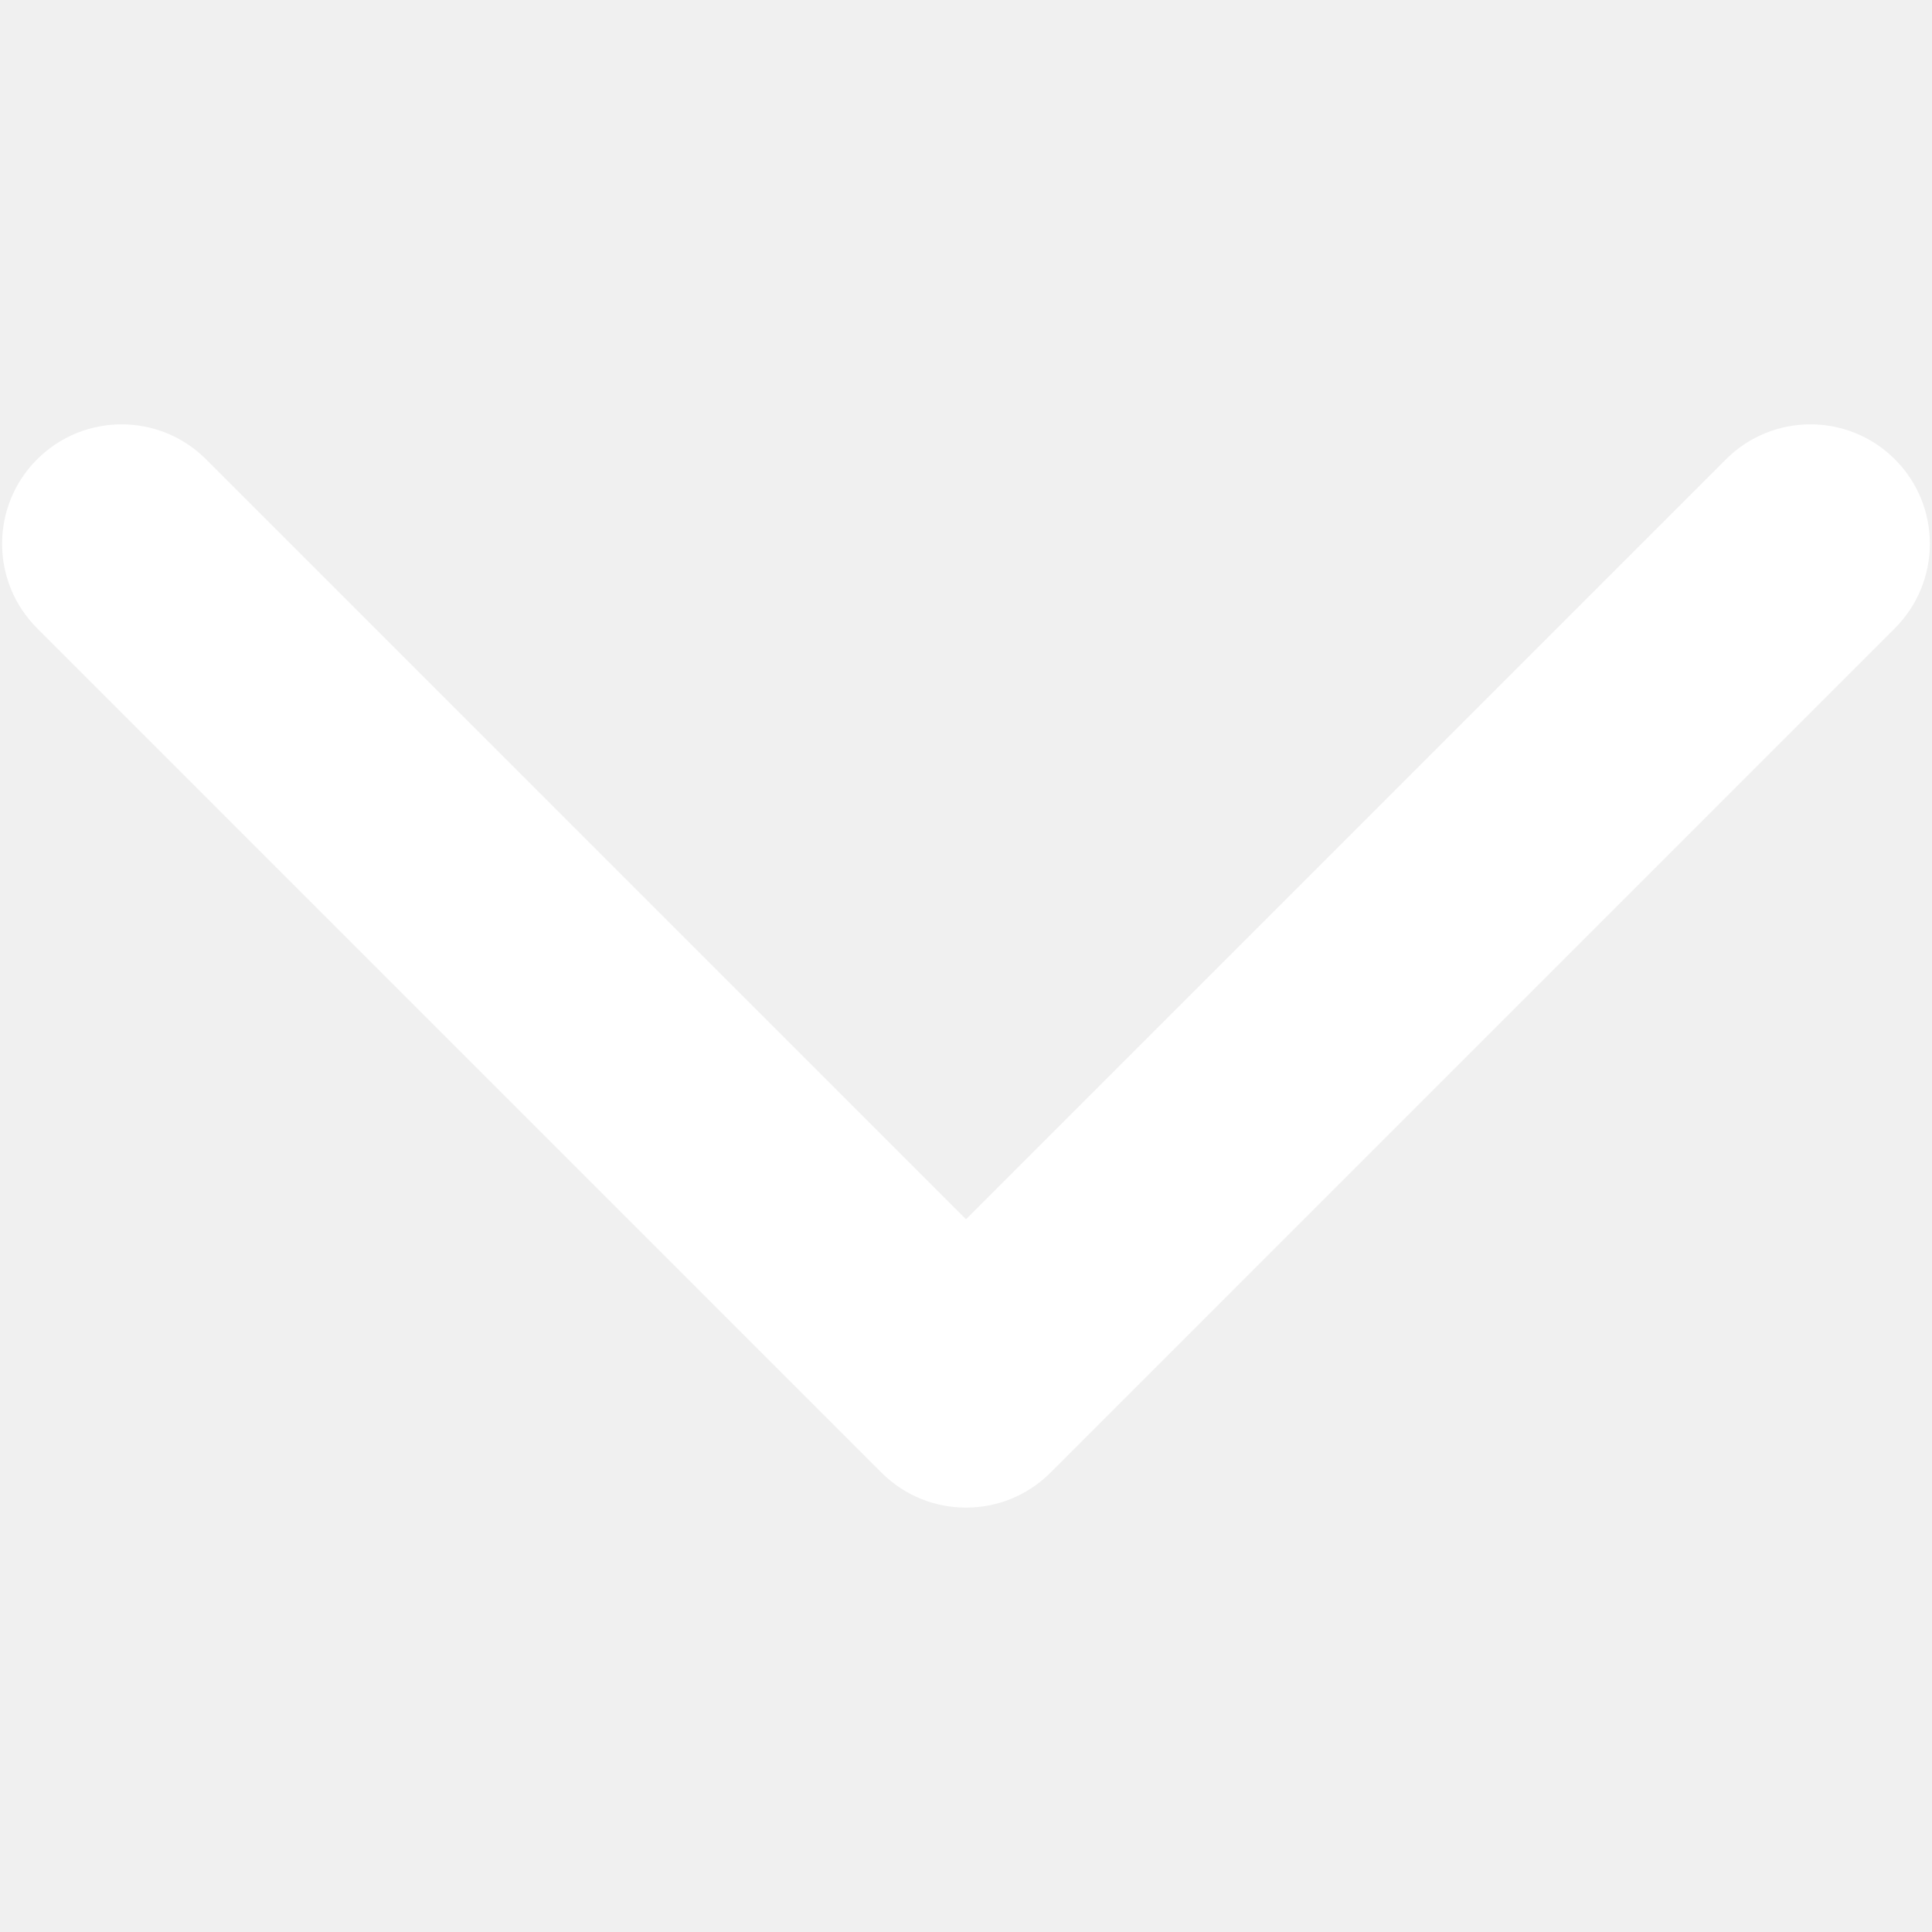
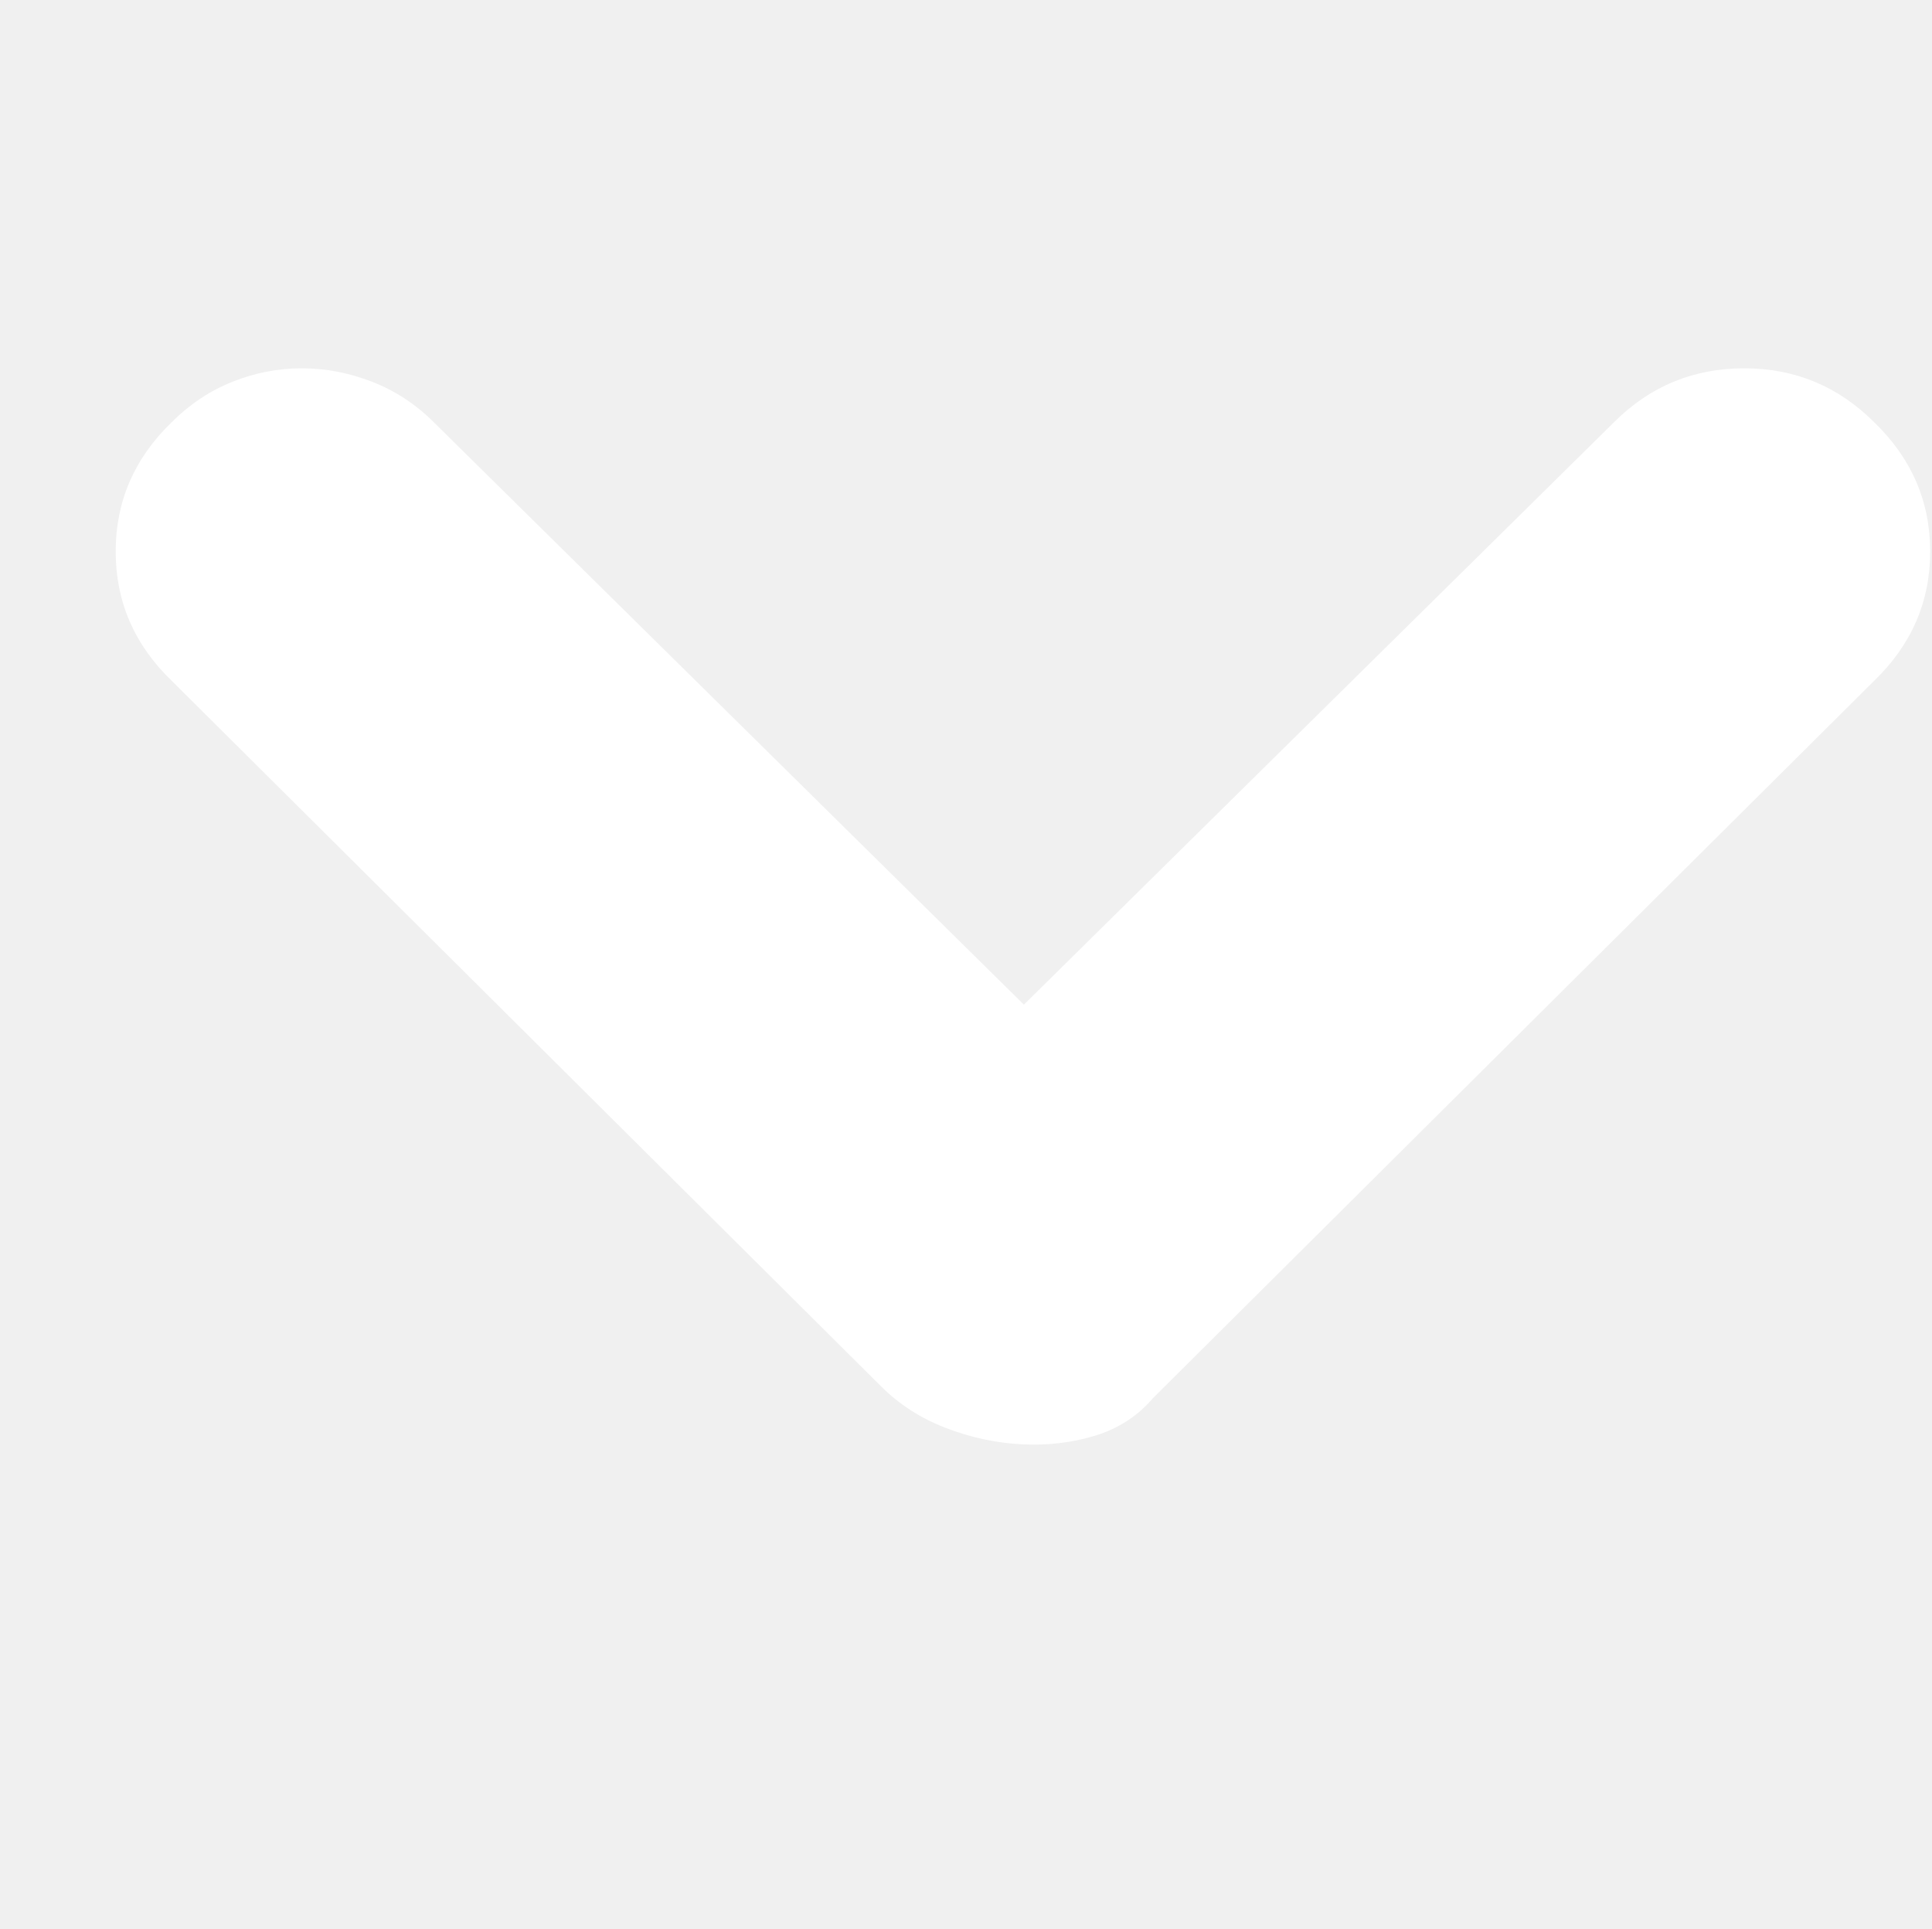
- <svg xmlns="http://www.w3.org/2000/svg" class="icon" width="200px" height="200.00px" viewBox="0 0 1024 1024" version="1.1">
-   <path fill="#ffffff" d="M467.231 780.553 19.669 332.991c-24.753-24.752-24.753-64.788 0-89.541 24.681-24.682 64.788-24.753 89.541 0l402.792 402.791L914.793 243.45c24.682-24.682 64.788-24.753 89.541 0 24.753 24.752 24.681 64.788 0 89.541L556.771 780.553C532.02 805.234 491.984 805.234 467.231 780.553z" />
+ <svg xmlns="http://www.w3.org/2000/svg" class="icon" width="200px" height="199.61px" viewBox="0 0 1026 1024" version="1.1">
+   <path fill="#ffffff" d="M857.088 224.256q28.672-28.672 69.12-28.672t69.12 28.672q29.696 28.672 29.696 68.608t-29.696 68.608l-382.976 380.928q-12.288 14.336-30.72 19.968t-38.912 4.608-40.448-8.704-34.304-22.016l-376.832-374.784q-29.696-28.672-29.696-68.608t29.696-68.608q14.336-14.336 32.256-21.504t36.864-7.168 37.376 7.168 32.768 21.504l313.344 309.248z" />
</svg>
